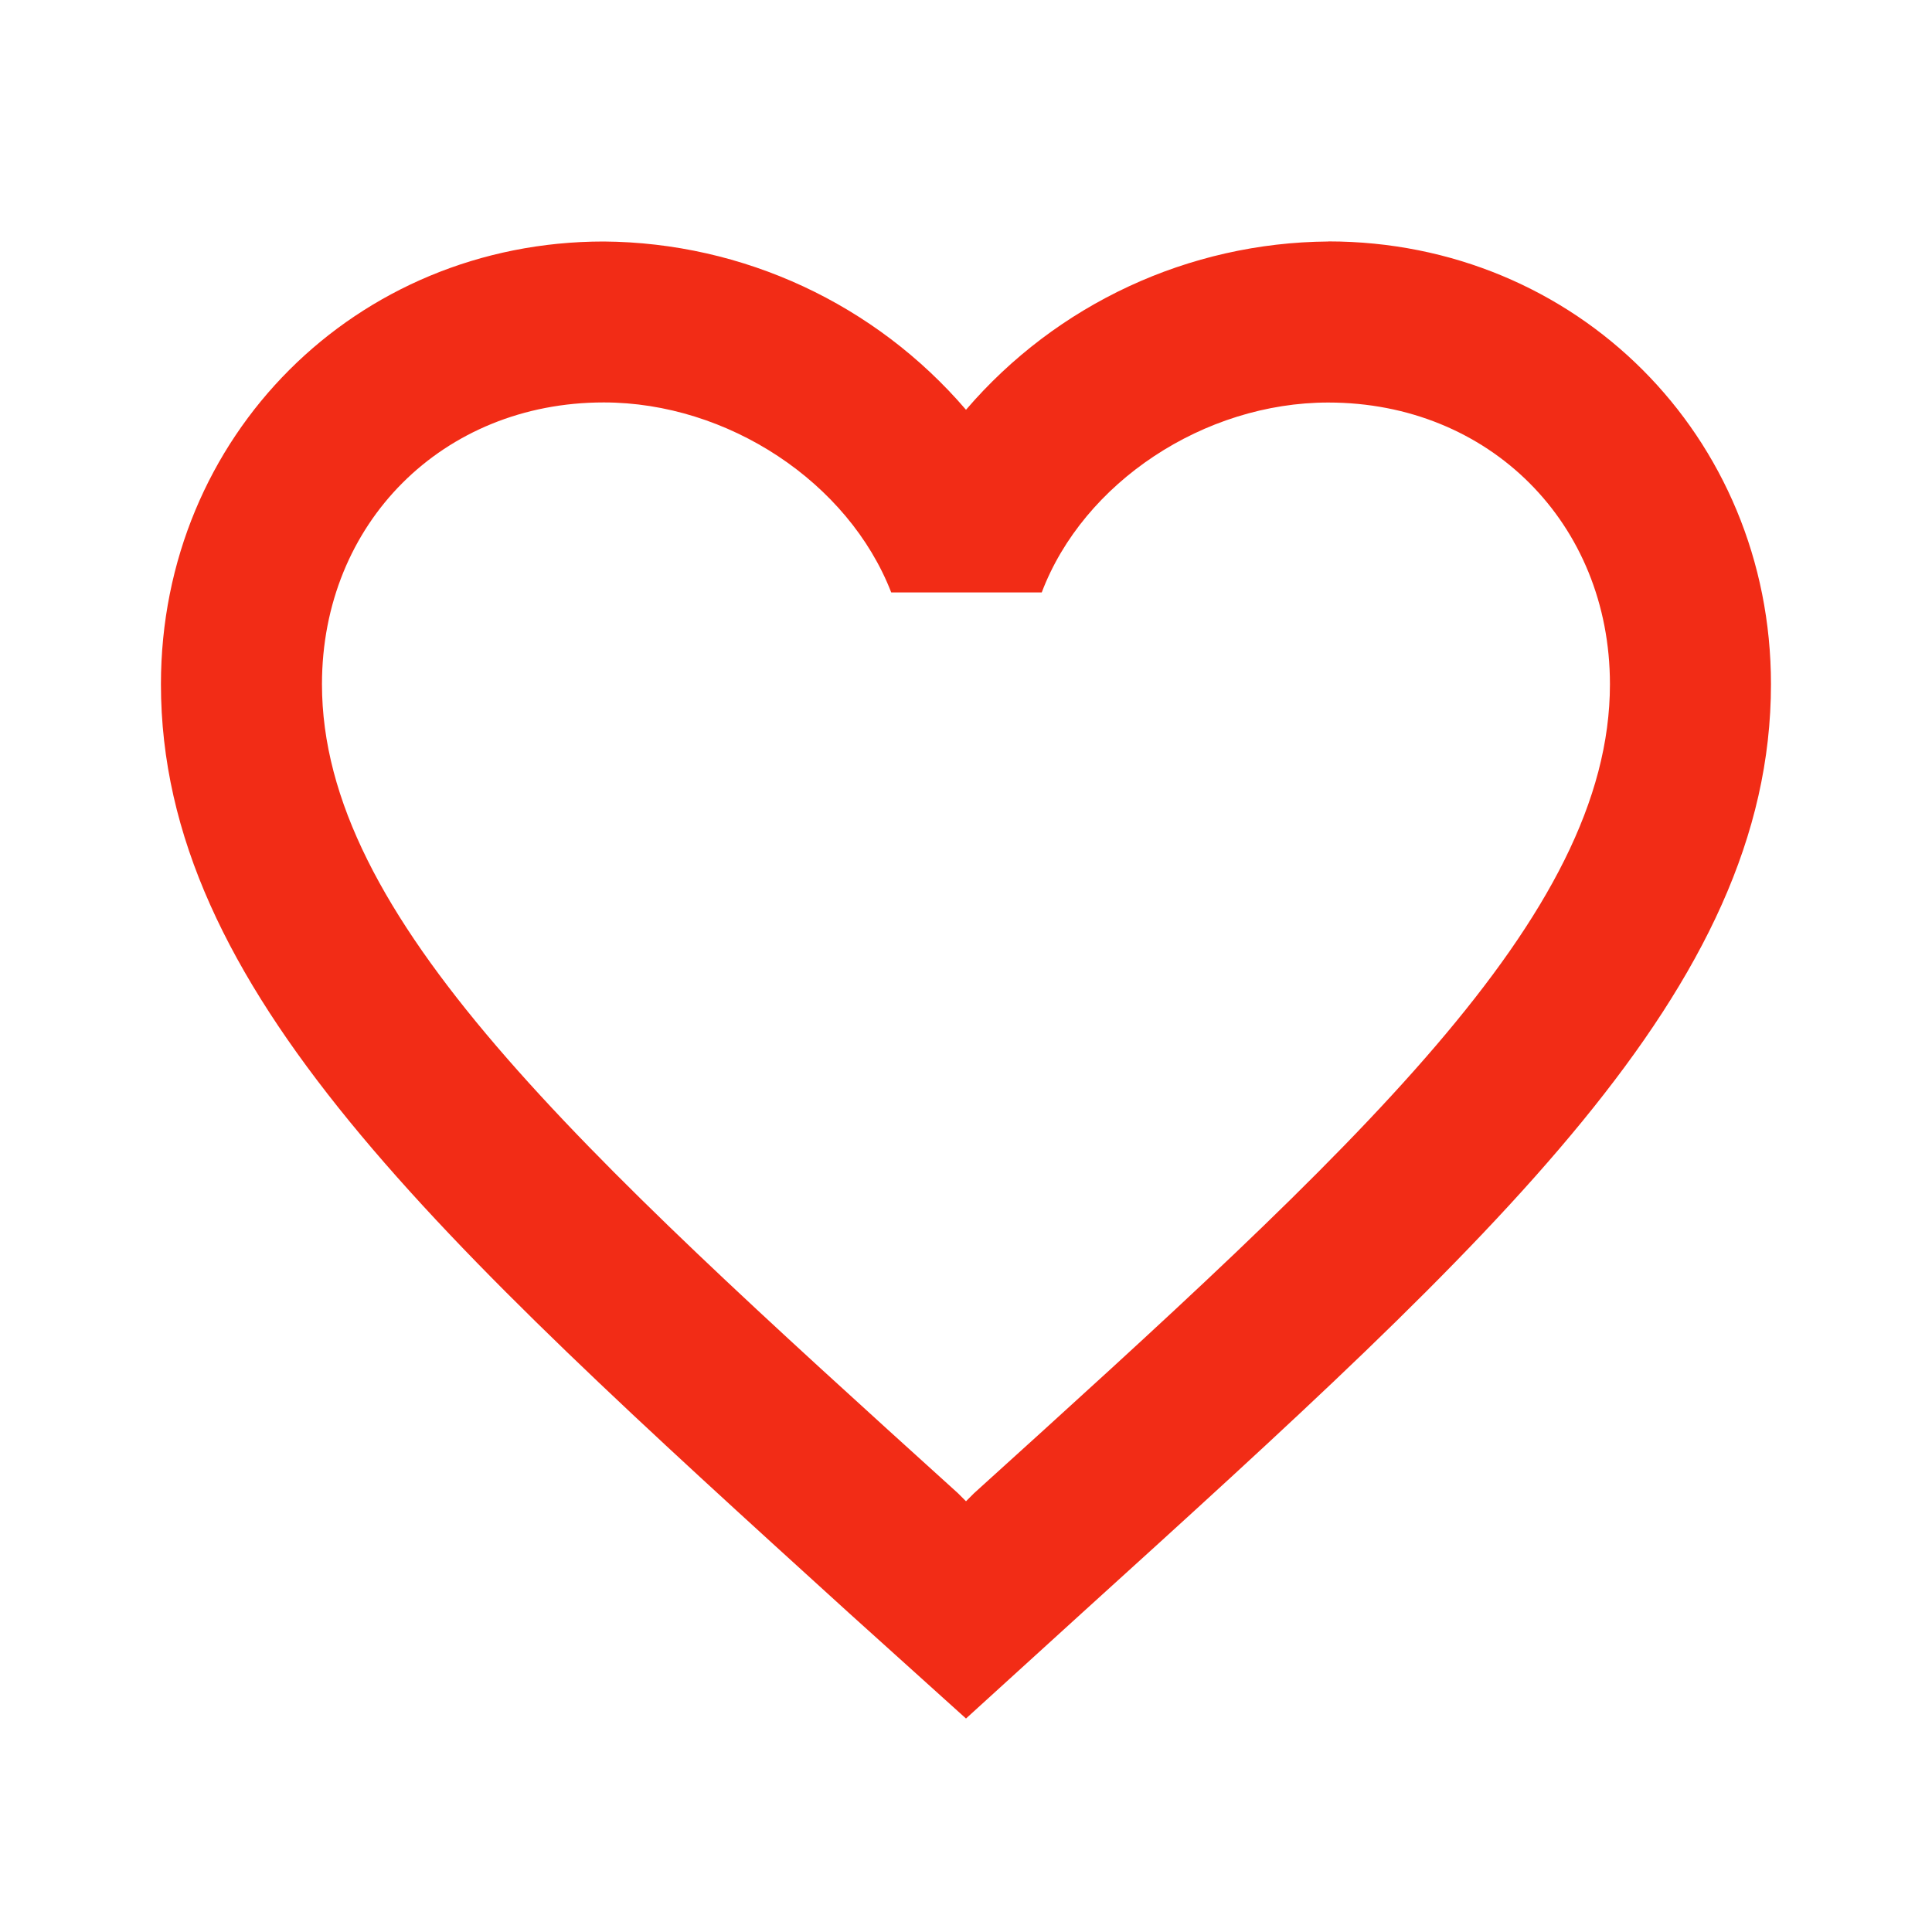
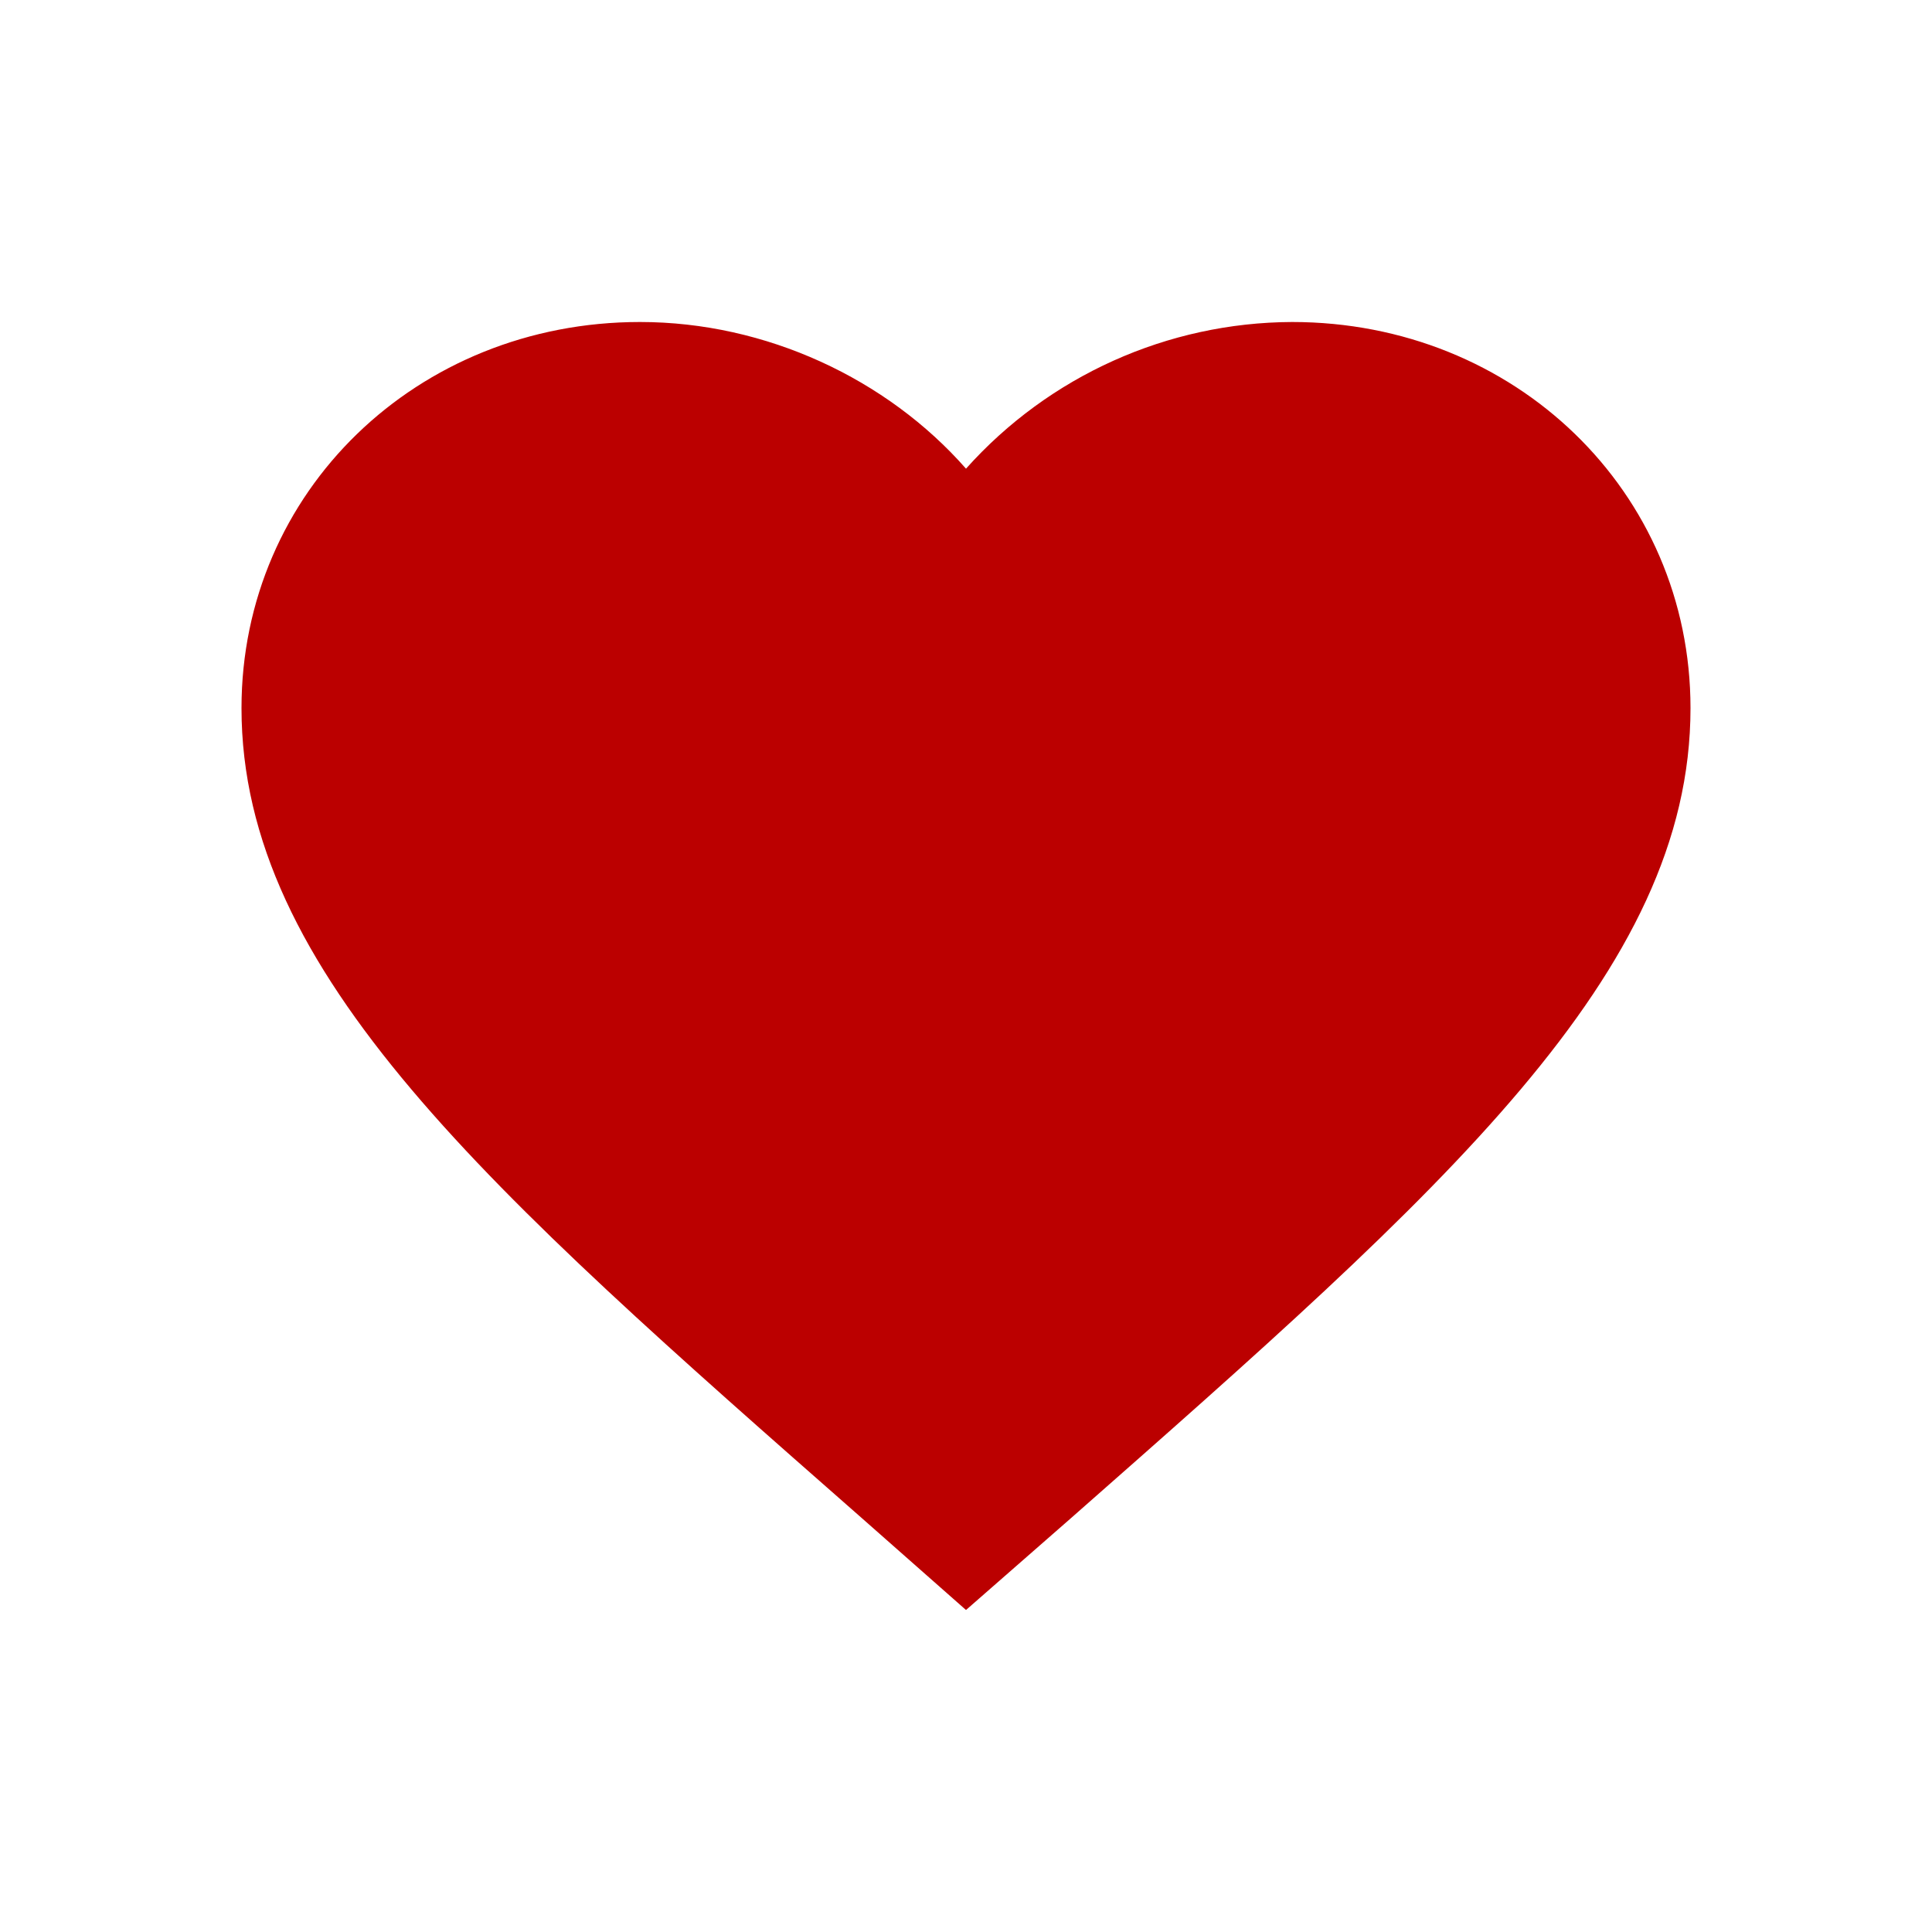
- <svg xmlns="http://www.w3.org/2000/svg" width="20" height="20">
-   <path d="M10.083 15.458l-.083.083-.083-.083C5.95 11.867 3.333 9.492 3.333 7.083c0-1.667 1.25-2.917 2.917-2.917 1.283 0 2.533.825 2.976 1.967h1.558c.432-1.141 1.682-1.966 2.966-1.966 1.666 0 2.916 1.25 2.916 2.916 0 2.409-2.616 4.784-6.583 8.375M13.75 2.5A4.99 4.99 0 0 0 10 4.242 4.988 4.988 0 0 0 6.25 2.5c-2.567 0-4.584 2.016-4.584 4.583 0 3.15 2.834 5.717 7.125 9.617L10 17.79l1.209-1.1c4.29-3.891 7.124-6.458 7.124-9.608 0-2.567-2.017-4.583-4.583-4.583" fill="#f22c16" fill-rule="evenodd" />
+ <svg xmlns="http://www.w3.org/2000/svg" width="24" height="24">
+   <path d="M10.695 18.849C6.06 14.777 3 12.092 3 8.796 3 6.11 5.178 4 7.95 4c1.566 0 3.069.706 4.05 1.822A5.462 5.462 0 0116.05 4C18.822 4 21 6.11 21 8.796c0 3.296-3.06 5.981-7.695 10.062L12 20l-1.305-1.151z" fill="#B00" />
</svg>
